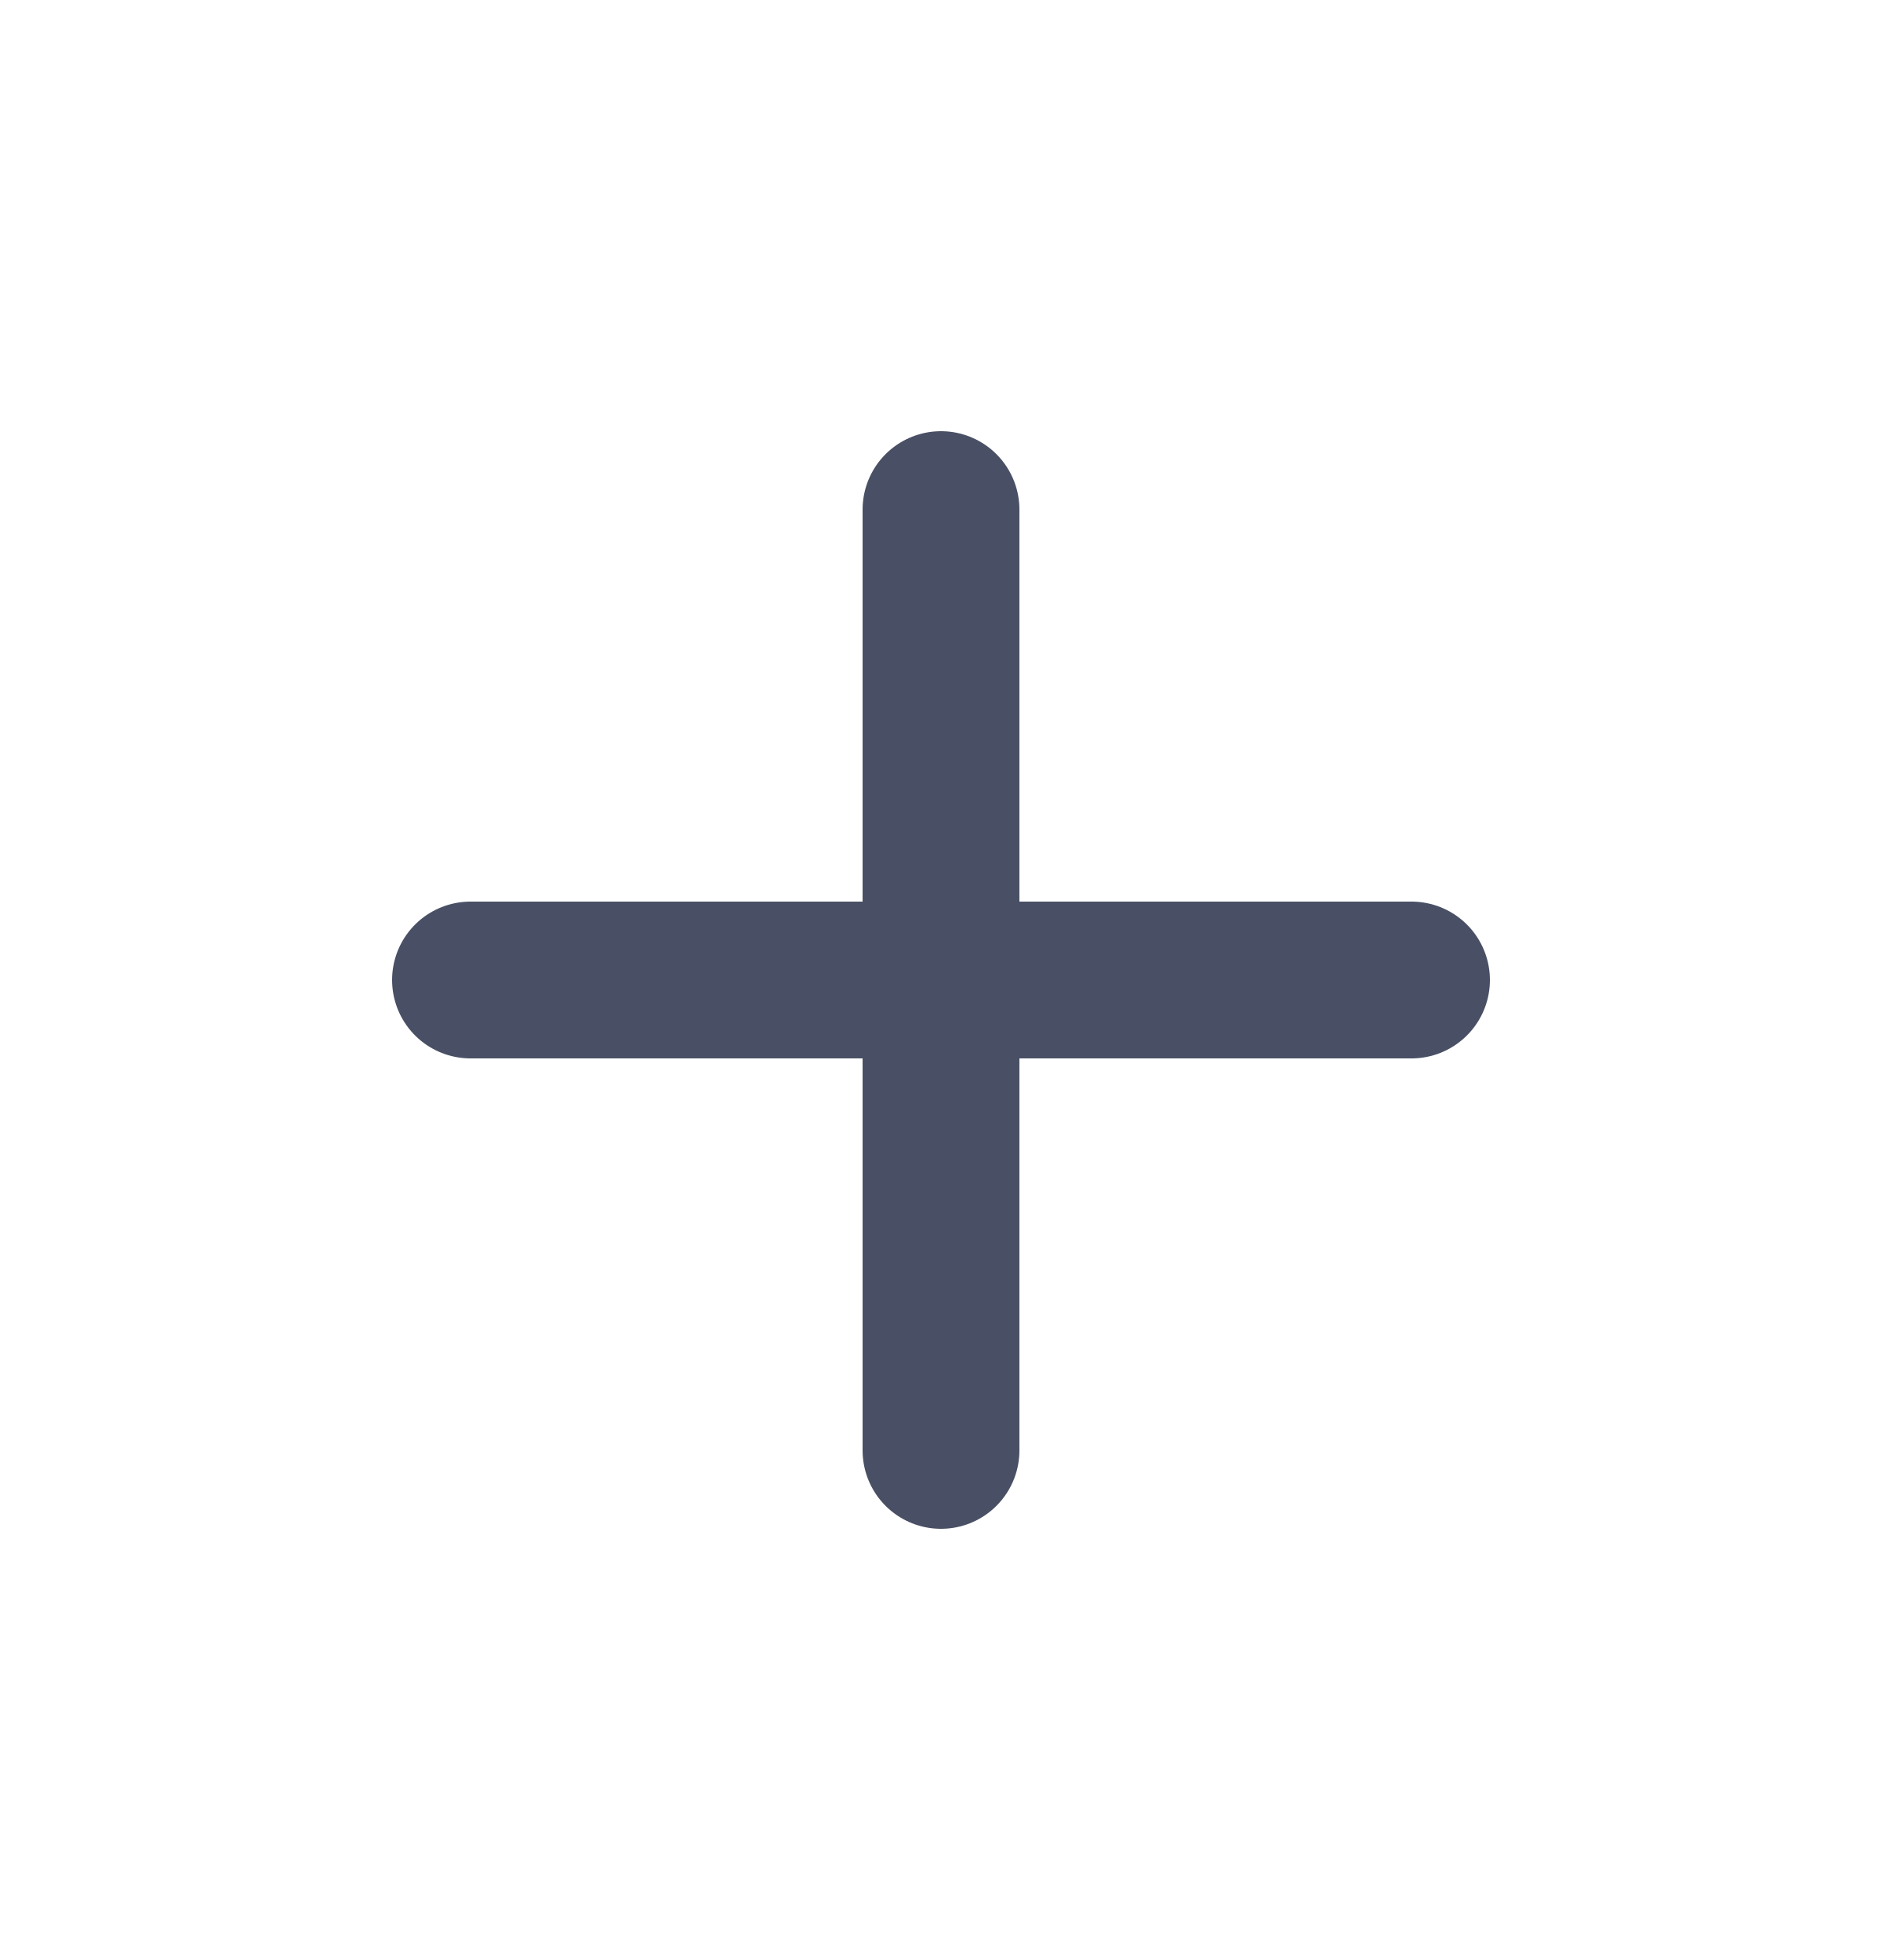
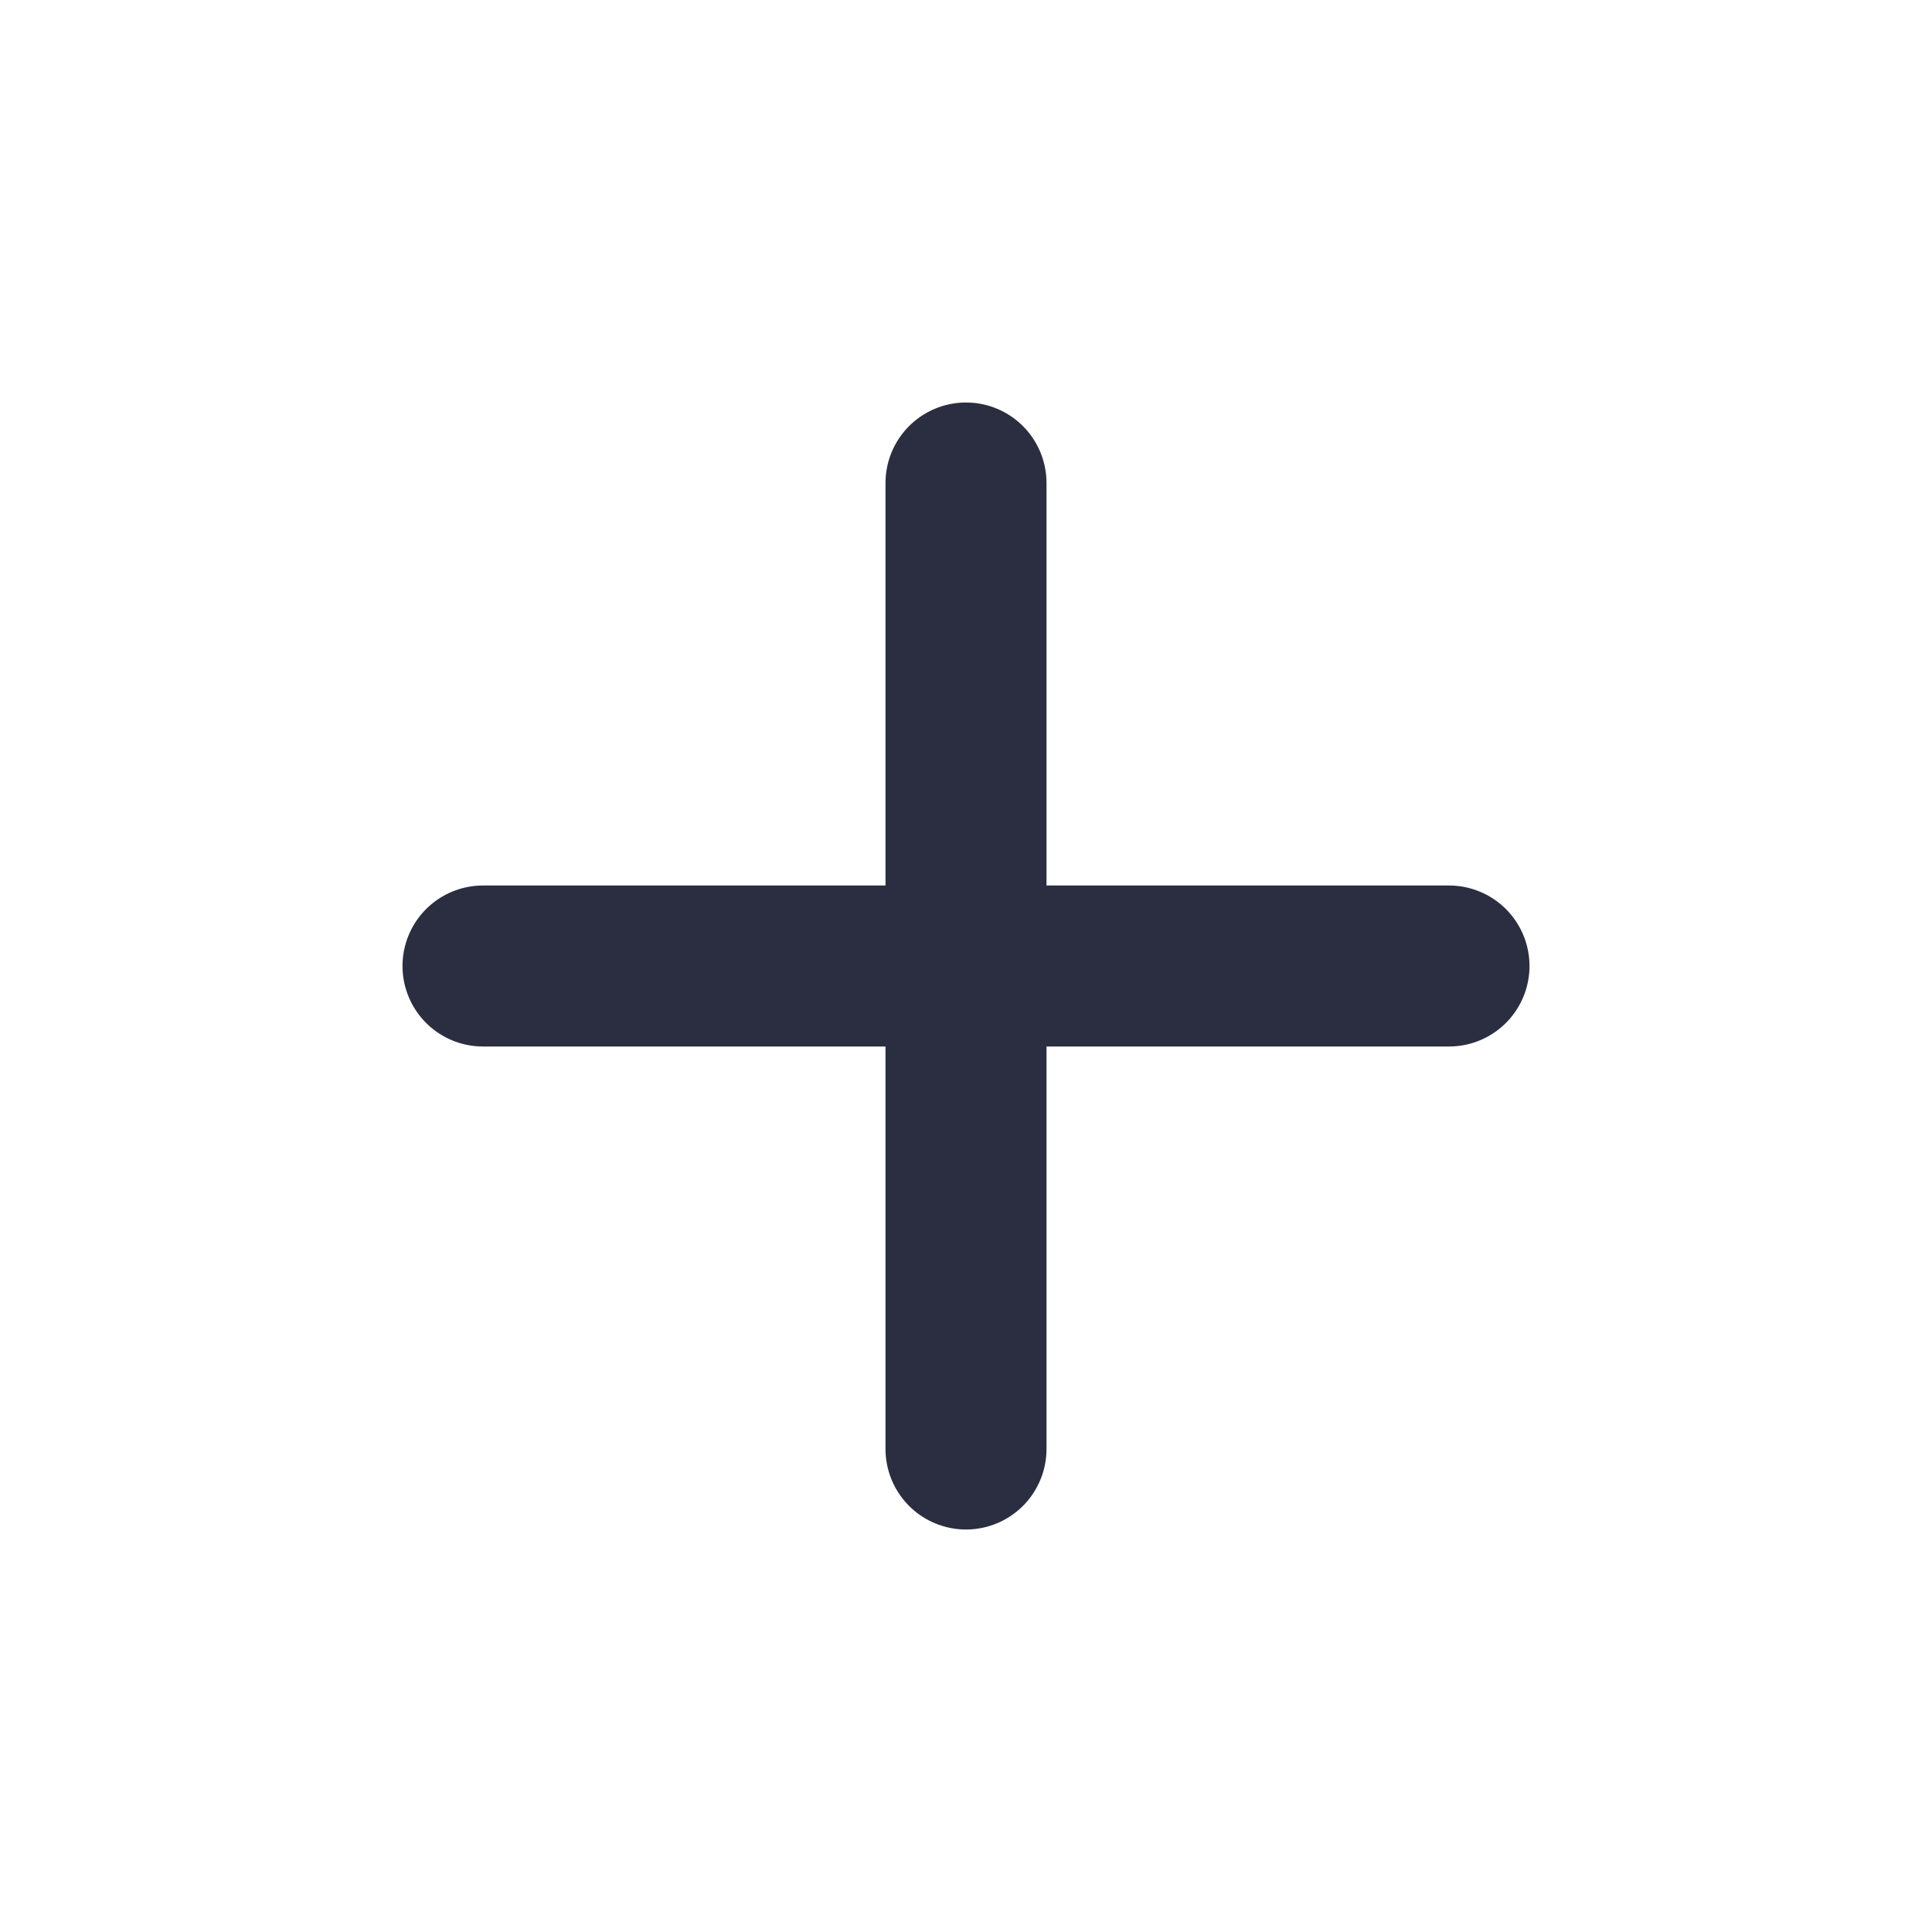
- <svg xmlns="http://www.w3.org/2000/svg" width="24" height="25" viewBox="0 0 24 25" fill="none">
-   <g id="icon">
-     <path id="Icon" d="M12 6.5L12 18.5M18 12.5L6 12.5" stroke="#495065" style="stroke:#495065;stroke:color(display-p3 0.286 0.314 0.396);stroke-opacity:1;" stroke-width="2" stroke-linecap="round" />
-   </g>
+ <svg xmlns="http://www.w3.org/2000/svg" width="24" height="24" viewBox="0 0 24 24" fill="none">
+   <path d="M12 6L12 18M18 12L6 12" stroke="#2A2E40" style="stroke:#2A2E40;stroke:color(display-p3 0.165 0.18 0.251);stroke-opacity:1;" stroke-width="2" stroke-linecap="round" />
</svg>
